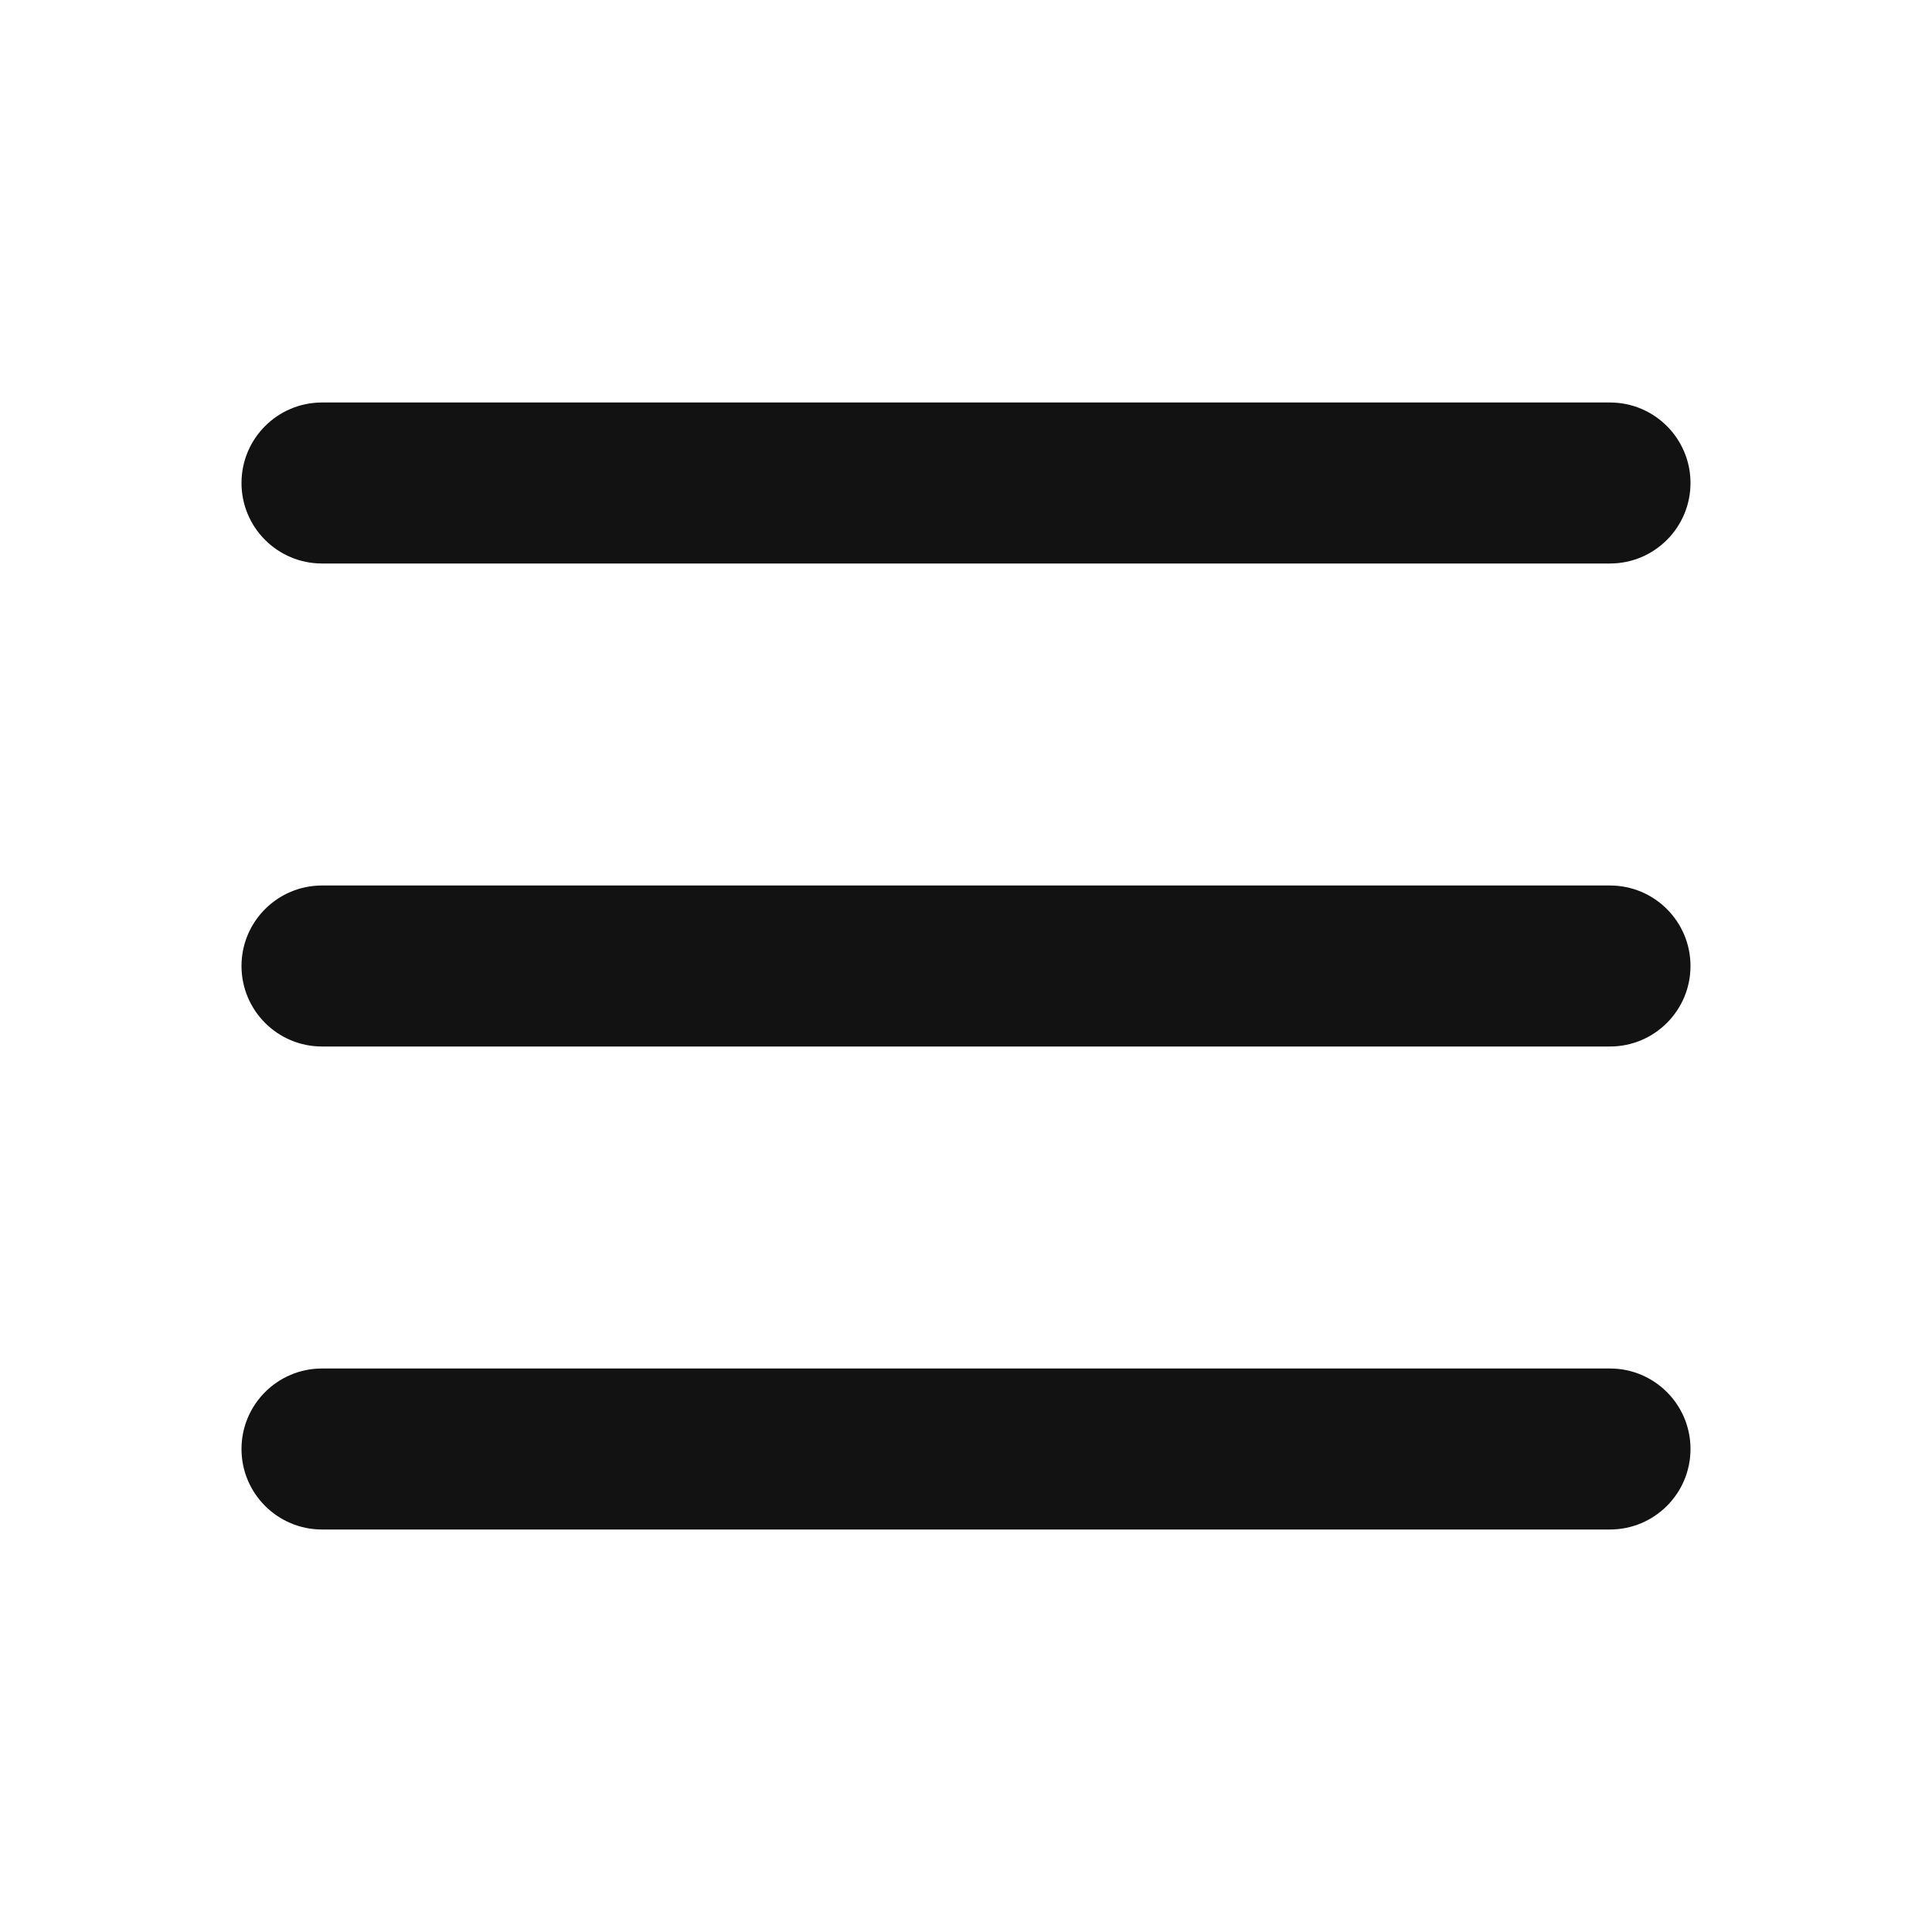
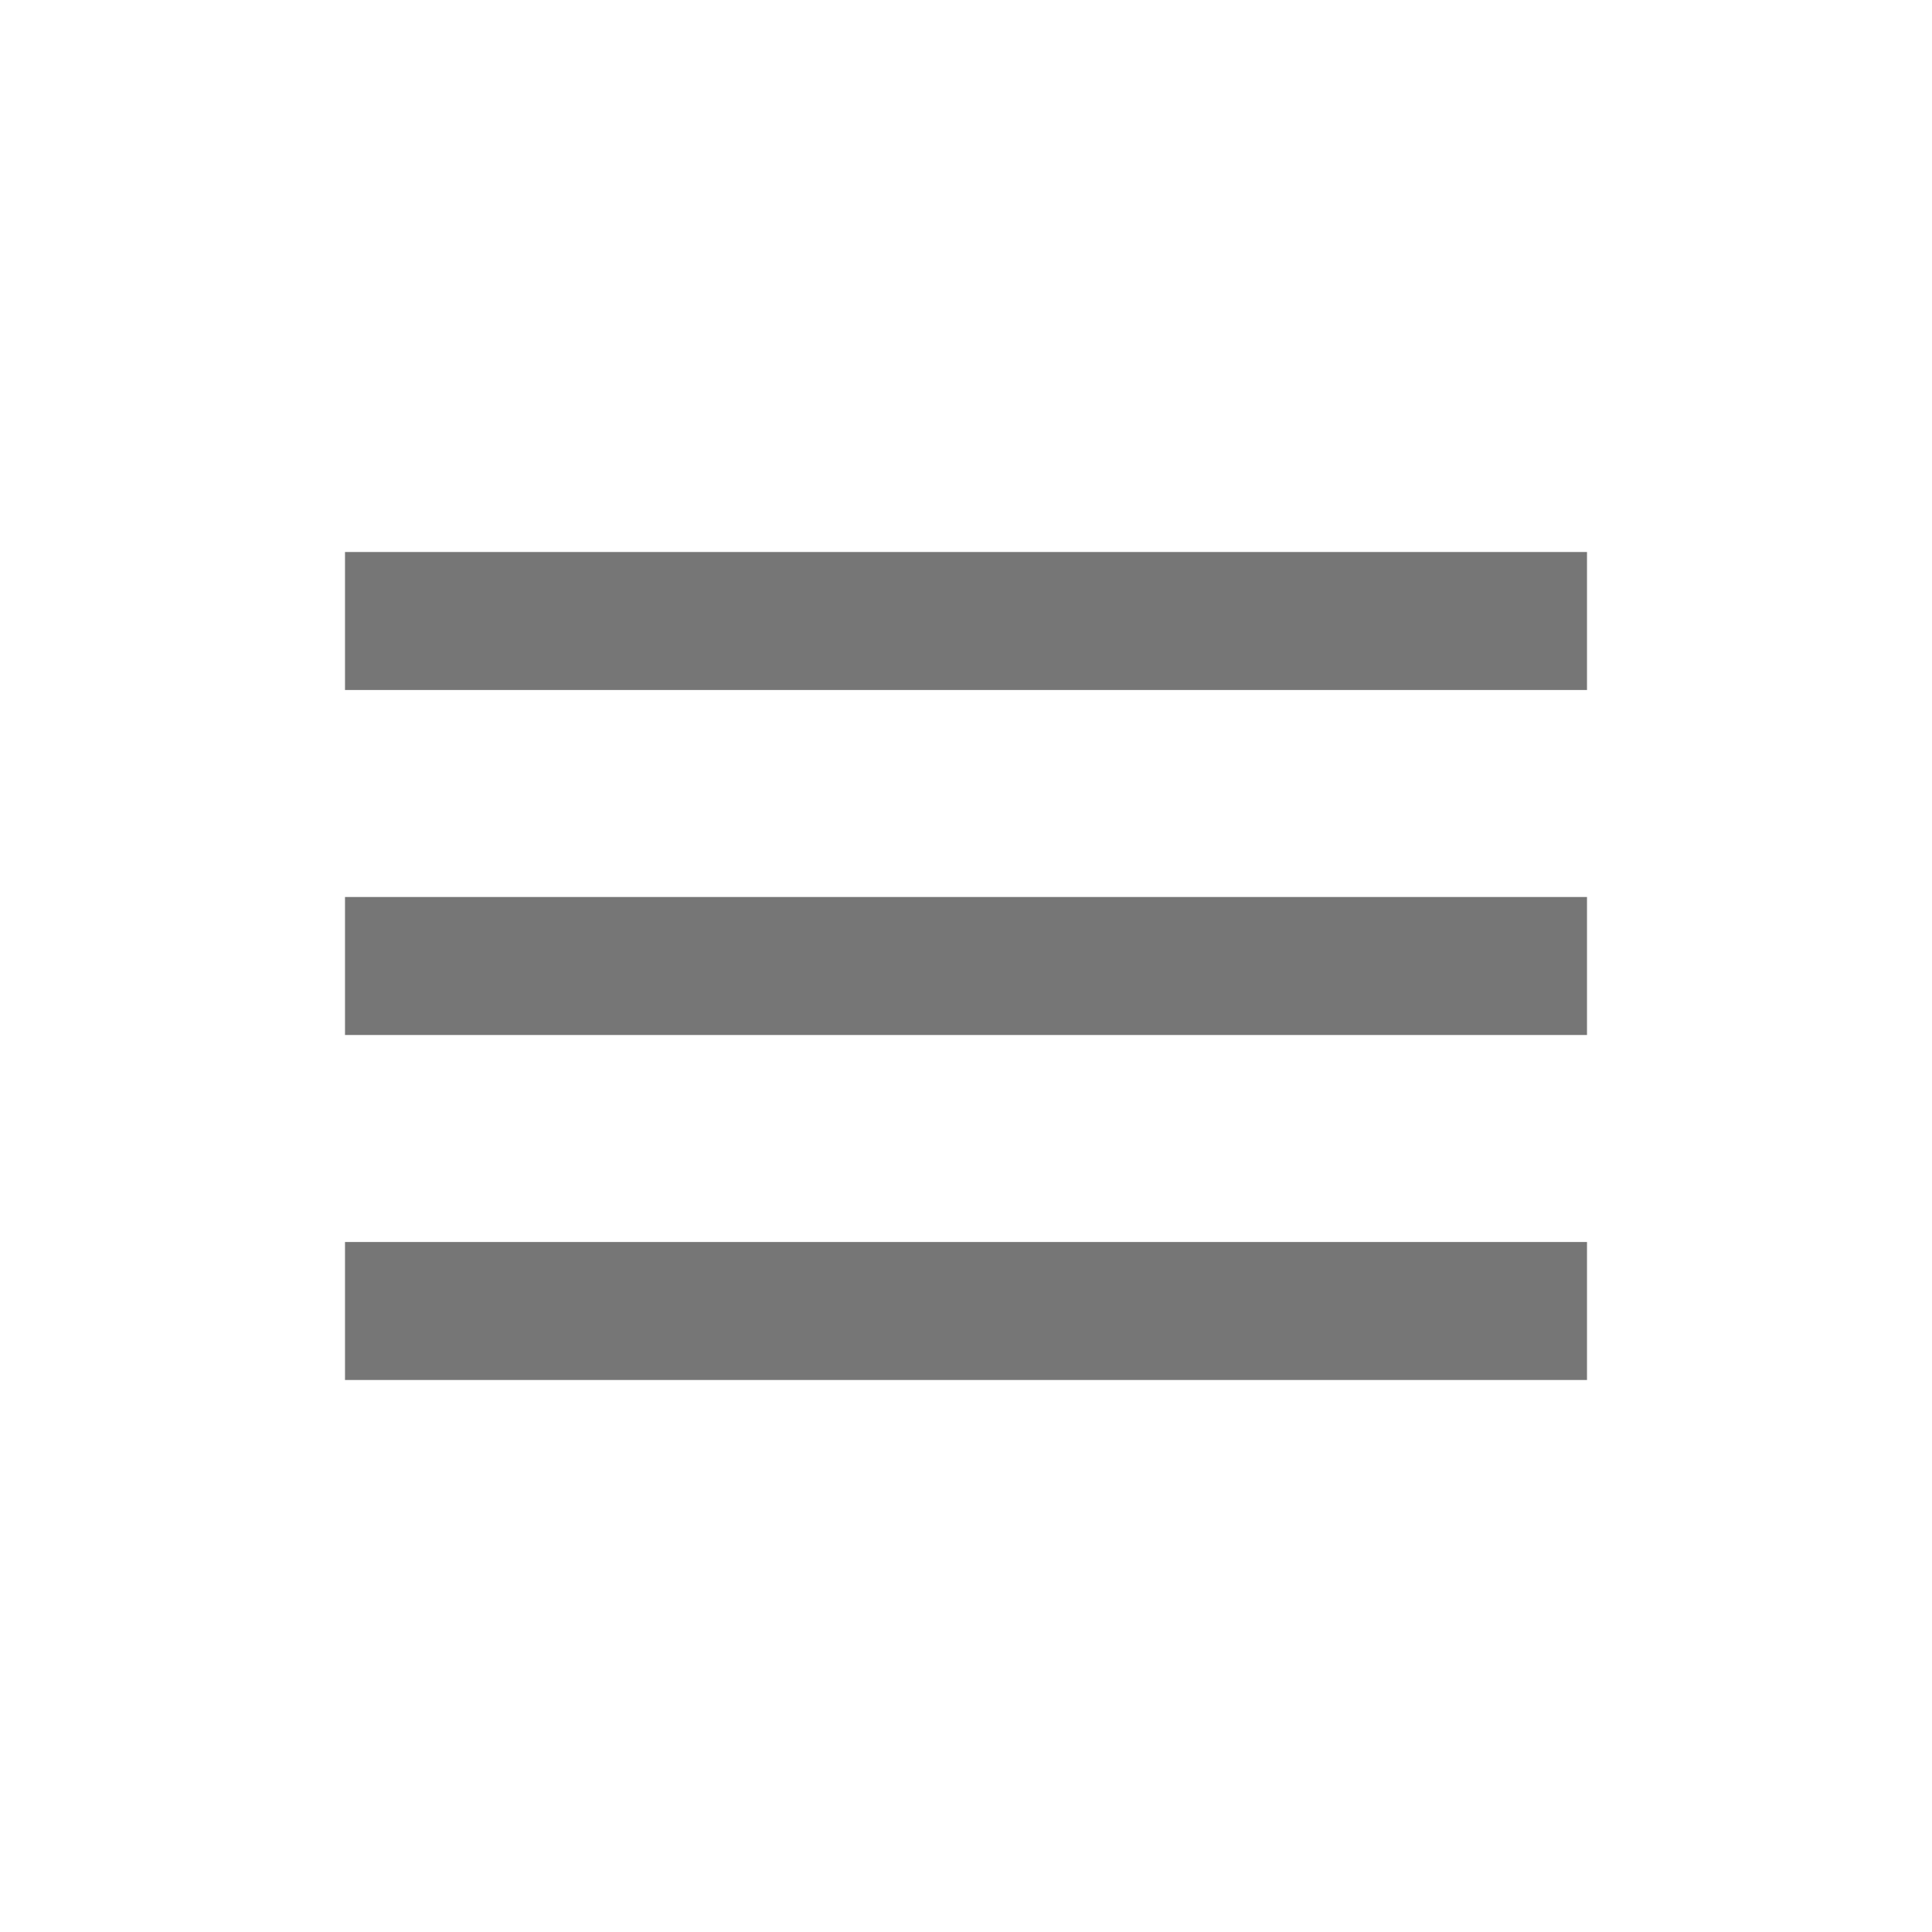
- <svg xmlns="http://www.w3.org/2000/svg" width="24" height="24" viewBox="0 0 24 24" fill="none">
-   <path fill-rule="evenodd" clip-rule="evenodd" d="M3 6C3 5.448 3.448 5 4 5H20C20.552 5 21 5.448 21 6C21 6.552 20.552 7 20 7H4C3.448 7 3 6.552 3 6ZM3 12C3 11.448 3.448 11 4 11H20C20.552 11 21 11.448 21 12C21 12.552 20.552 13 20 13H4C3.448 13 3 12.552 3 12ZM4 17C3.448 17 3 17.448 3 18C3 18.552 3.448 19 4 19H20C20.552 19 21 18.552 21 18C21 17.448 20.552 17 20 17H4Z" fill="#121212" />
+ <svg xmlns="http://www.w3.org/2000/svg" width="28" height="28" viewBox="0 0 28 28" fill="none">
+   <rect x="5" y="18" width="18" height="2" fill="#767676" />
+   <rect x="5" y="13" width="18" height="2" fill="#767676" />
+   <rect x="5" y="8" width="18" height="2" fill="#767676" />
</svg>
